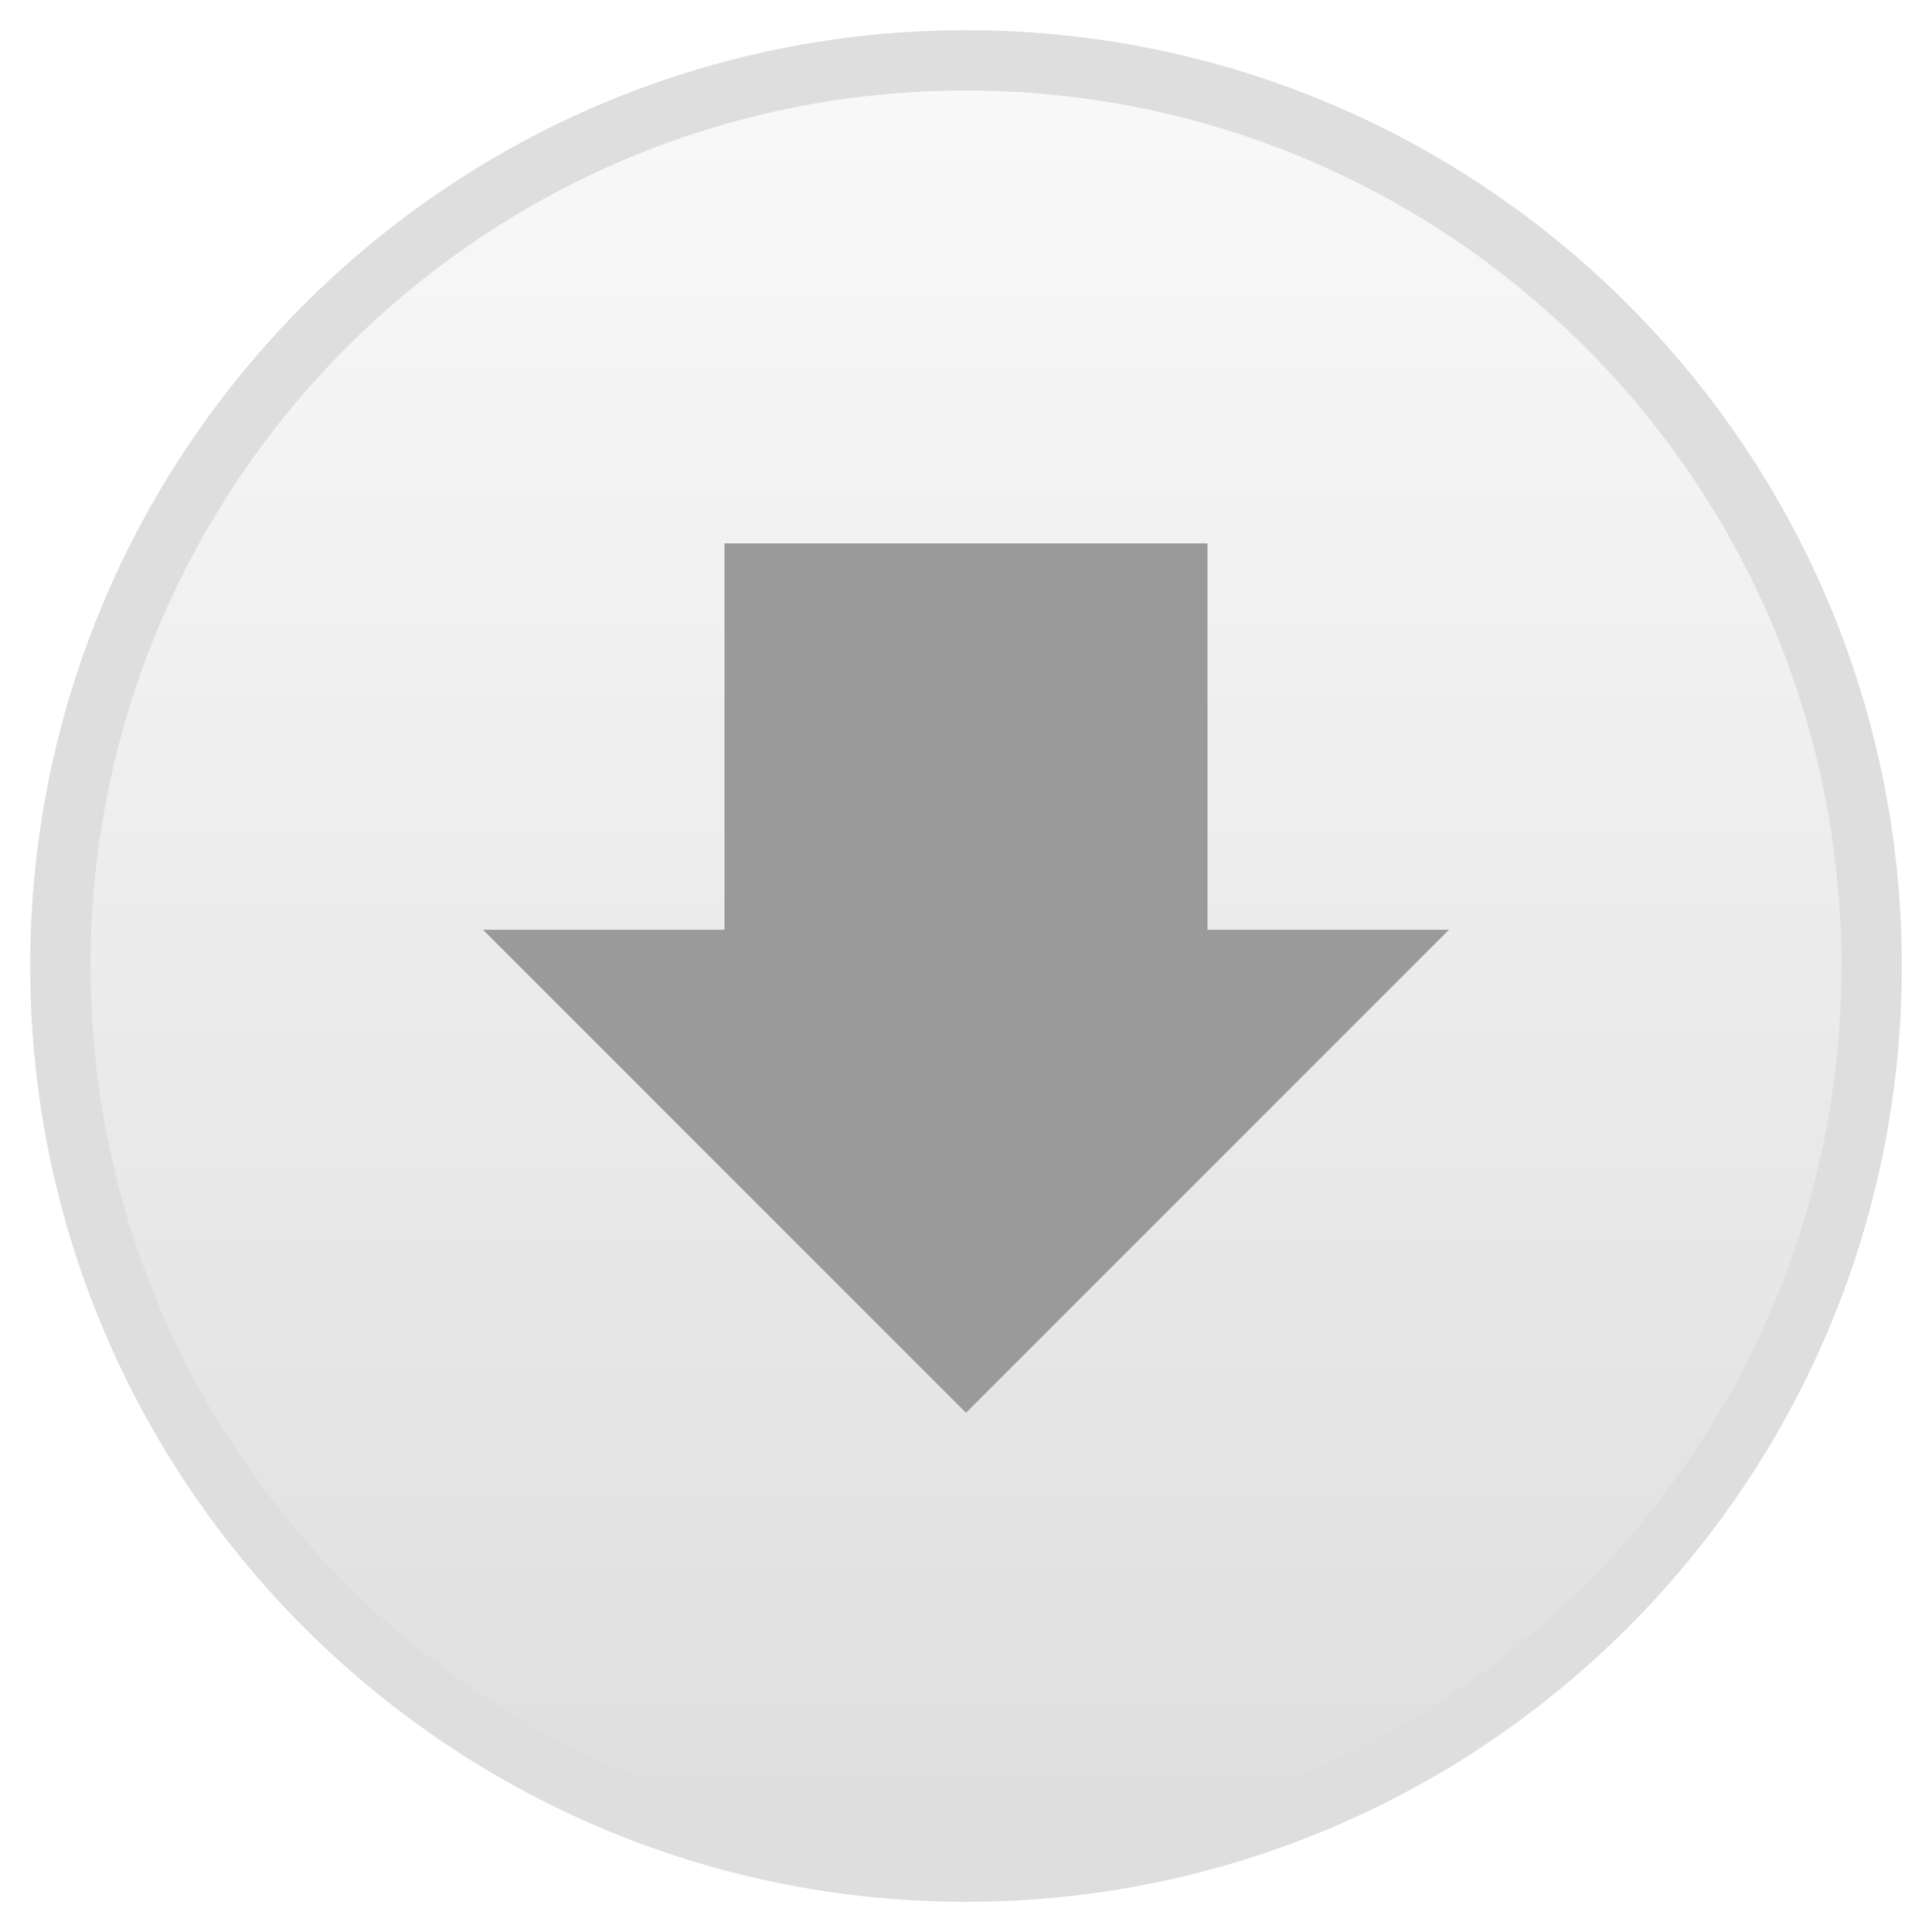
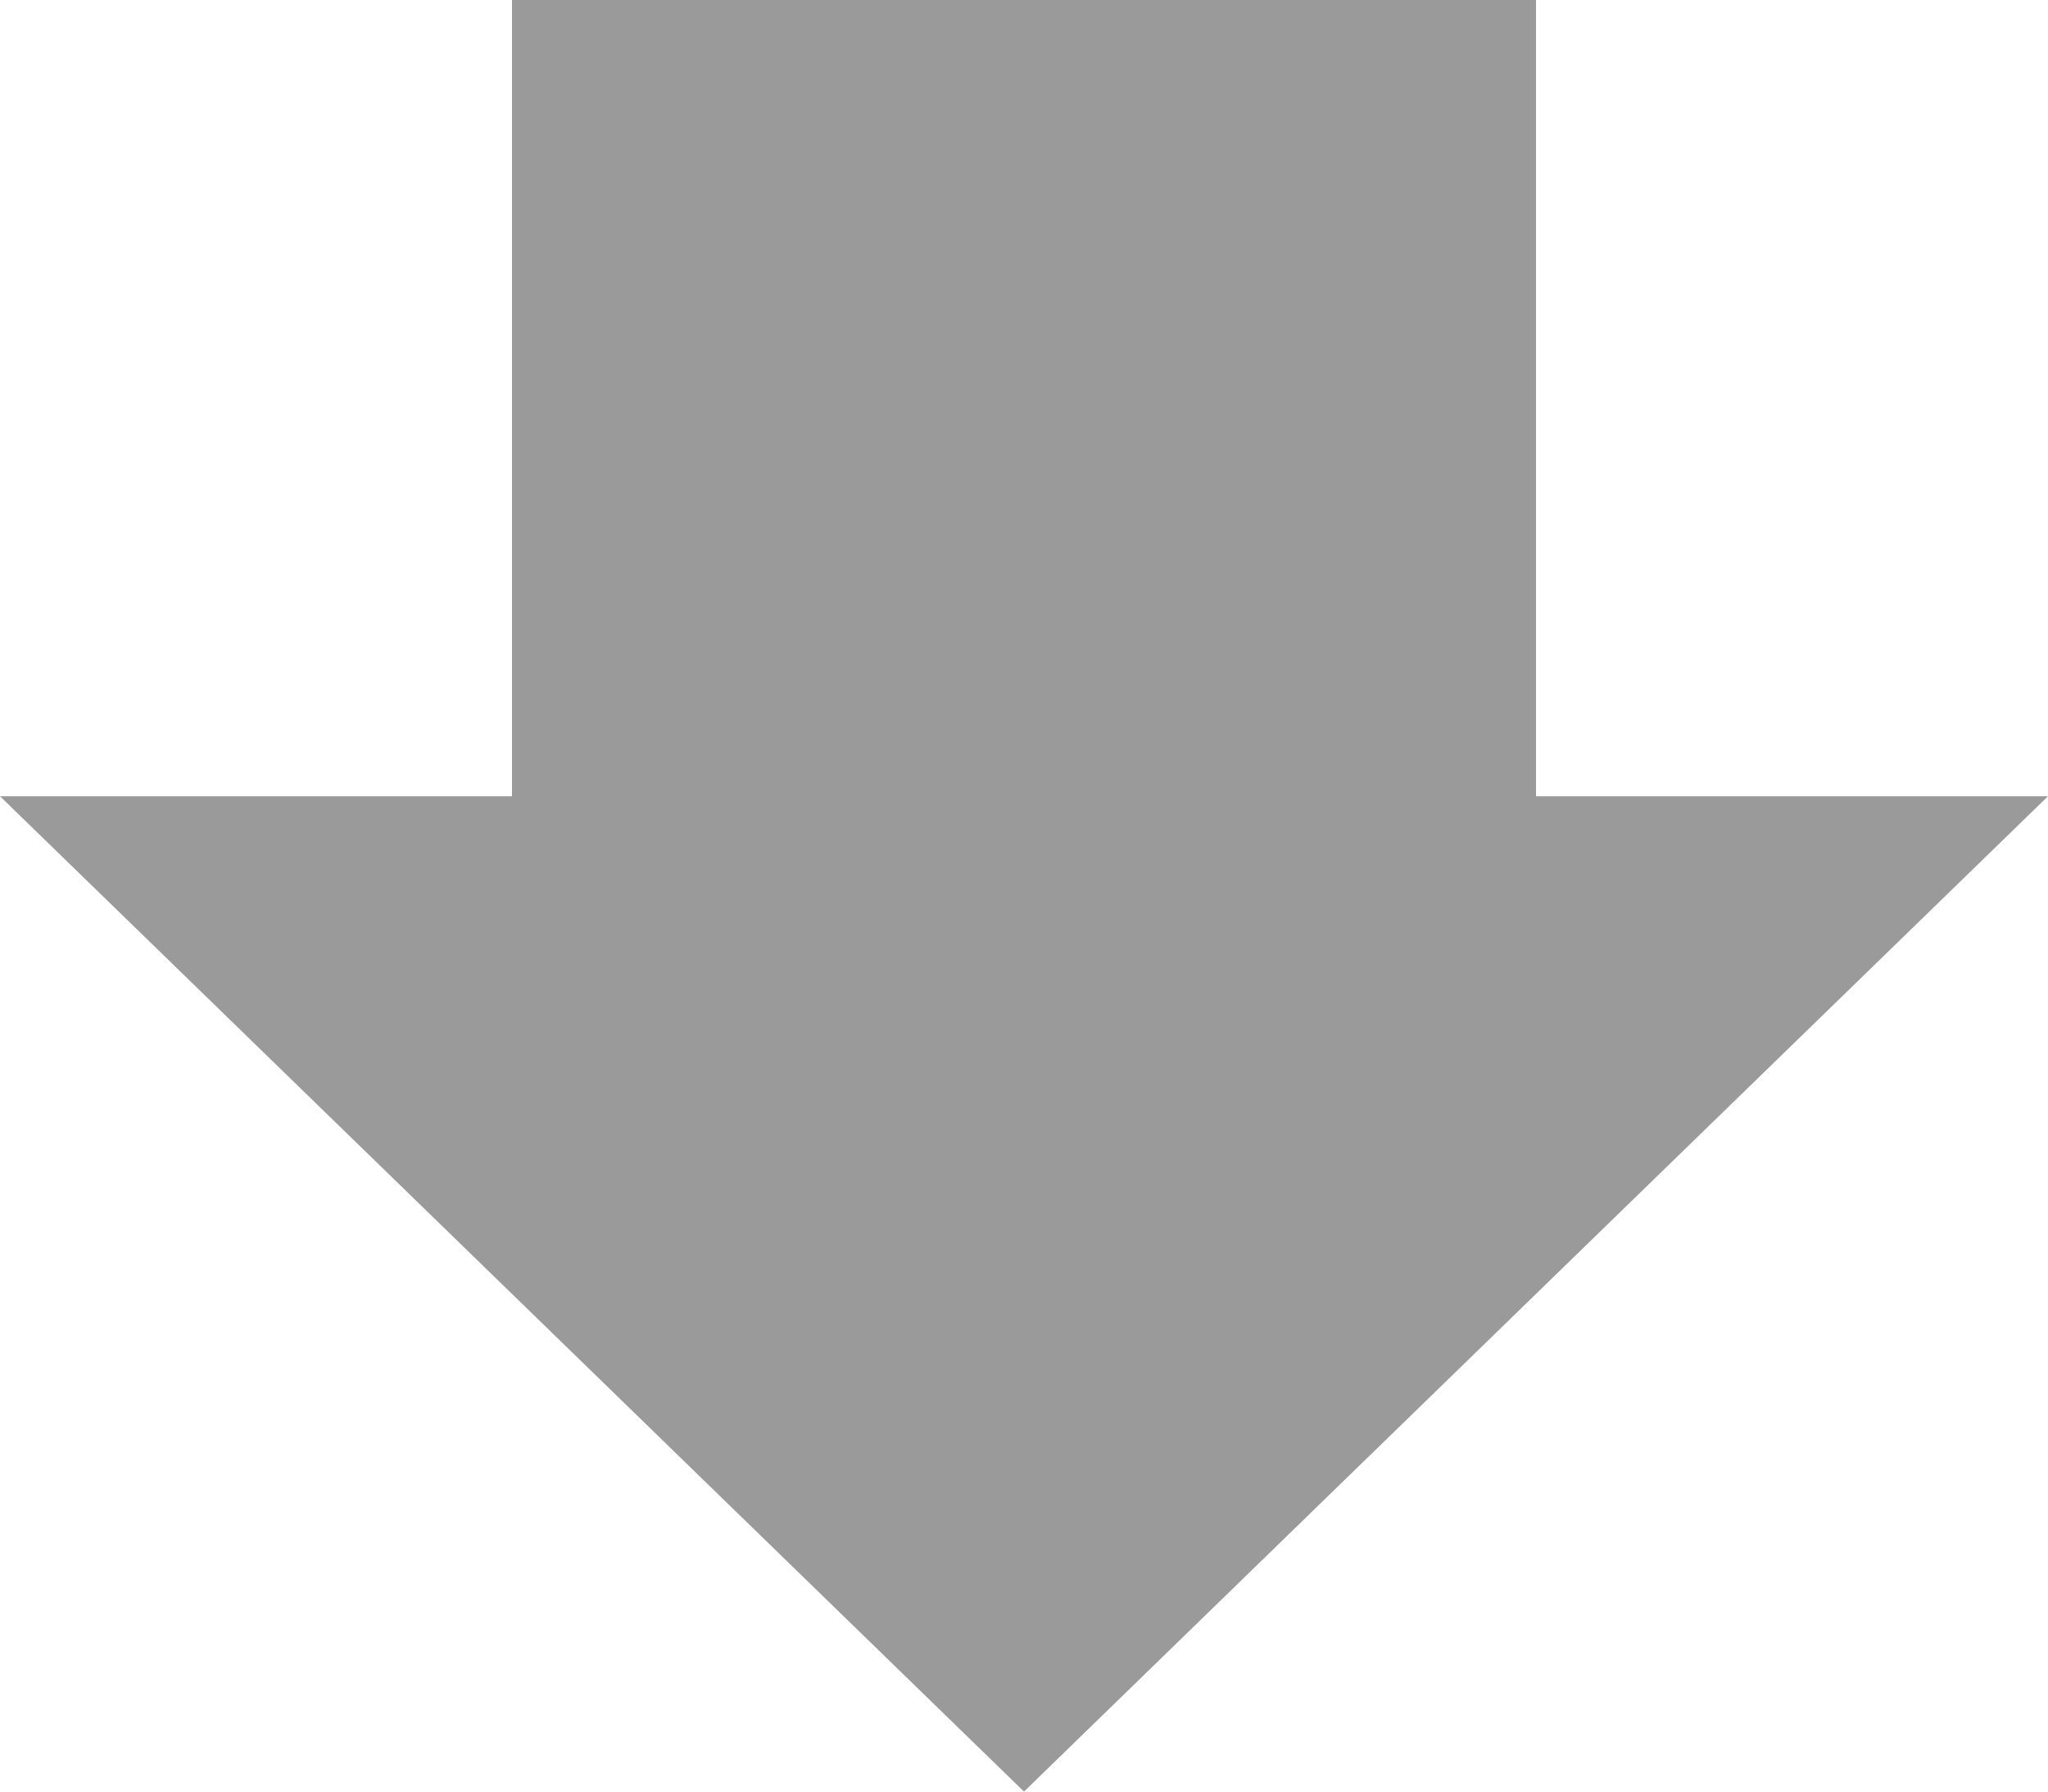
- <svg xmlns="http://www.w3.org/2000/svg" width="32px" height="32px" viewBox="0 0 32 32" version="1.1">
-   <defs>
-     <linearGradient x1="50%" y1="0%" x2="50%" y2="100%" id="linearGradient-1">
-       <stop stop-color="#F9F9F9" offset="0%" />
-       <stop stop-color="#DEDEDE" offset="100%" />
-     </linearGradient>
-   </defs>
+ <svg xmlns="http://www.w3.org/2000/svg" width="16px" height="14px" viewBox="0 0 16 14" version="1.1">
+   <defs />
  <g id="Page-1" stroke="none" stroke-width="1" fill="none" fill-rule="evenodd">
-     <g id="QTPass" transform="translate(-19, -217)">
-       <g id="Icon-Sidebar" transform="translate(20, 100)">
-         <g id="Move-Down" transform="translate(0, 118)">
-           <circle id="Oval-4" stroke="#DEDEDE" fill="url(#linearGradient-1)" cx="15" cy="15" r="15" />
-           <path d="M19,14.4 L19,8 L11,8 L11,14.4 L7,14.4 L15,22.4 L23,14.4 L19,14.4 L19,14.4 Z" id="Arrow-Down" fill="#9A9A9A" />
-         </g>
-       </g>
+     <g id="Tablet-Portrait" transform="translate(-160, -6)" fill="#9A9A9A">
+       <path d="M172,6 L164,6 L164,12.222 L160,12.222 L168,20 L176,12.222 L172,12.222 L172,6 Z" id="Push" transform="translate(168, 13) scale(1, -1) rotate(-180) translate(-168, -13) " />
    </g>
  </g>
</svg>
